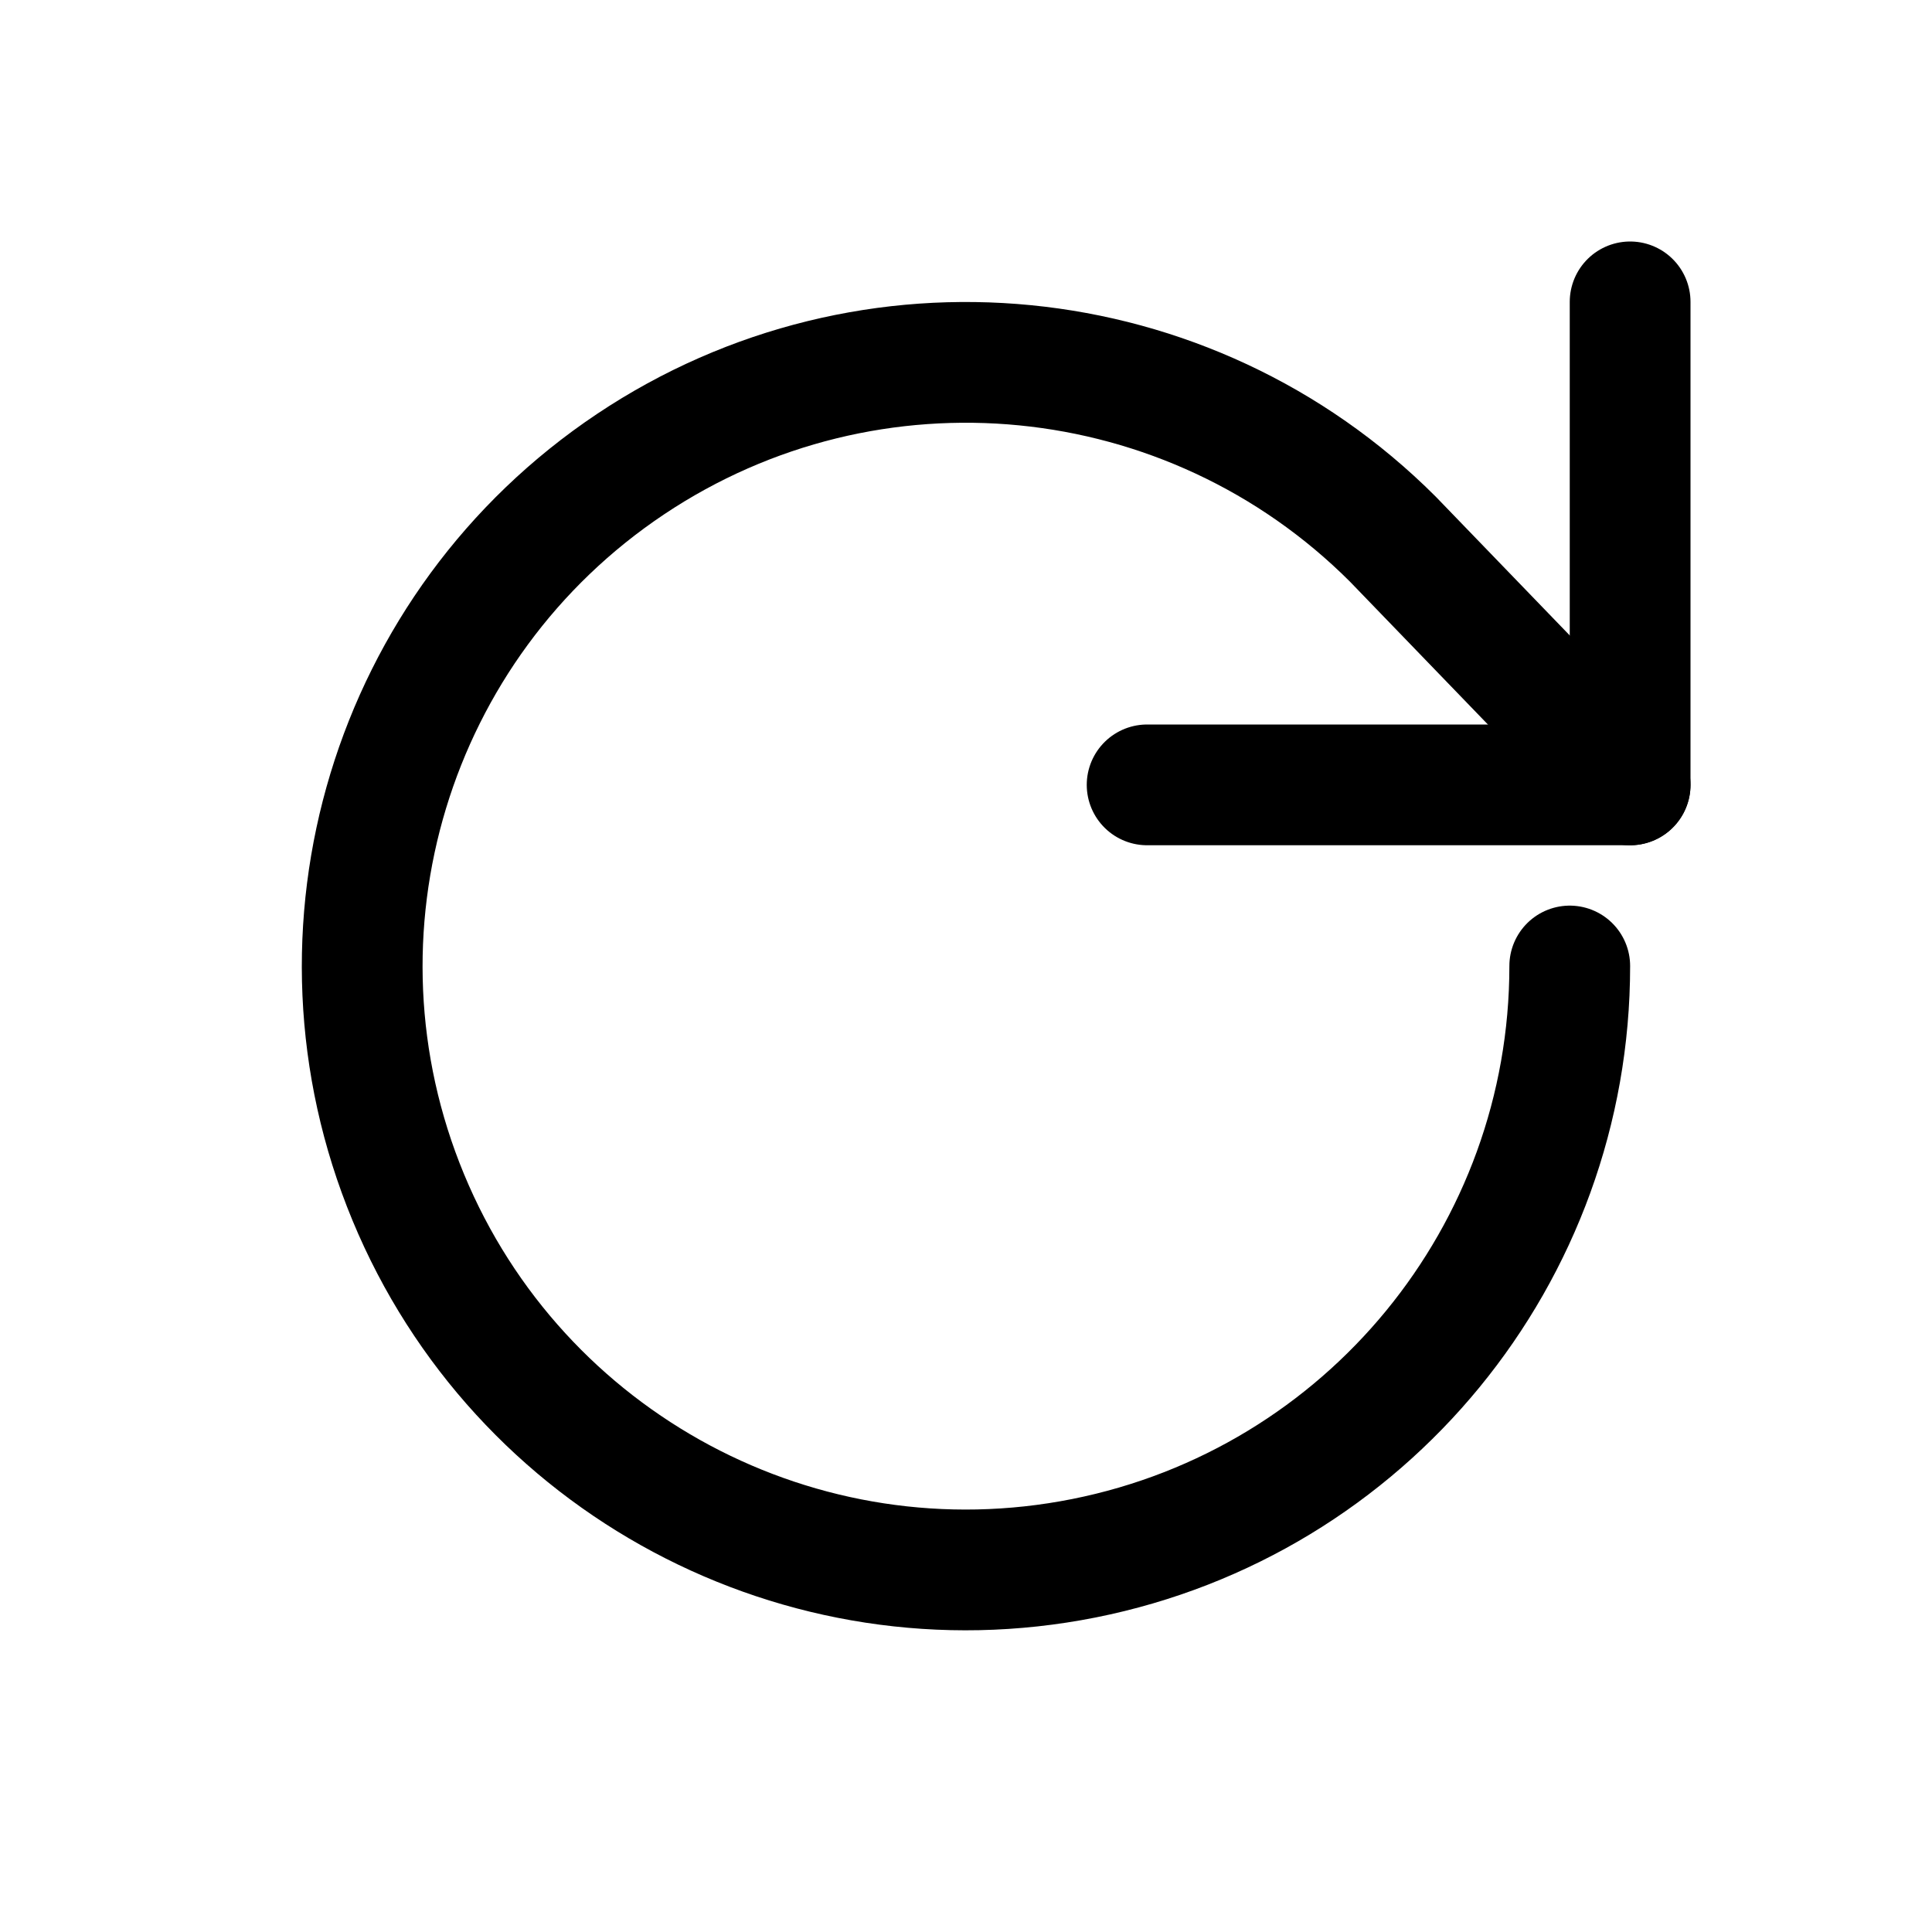
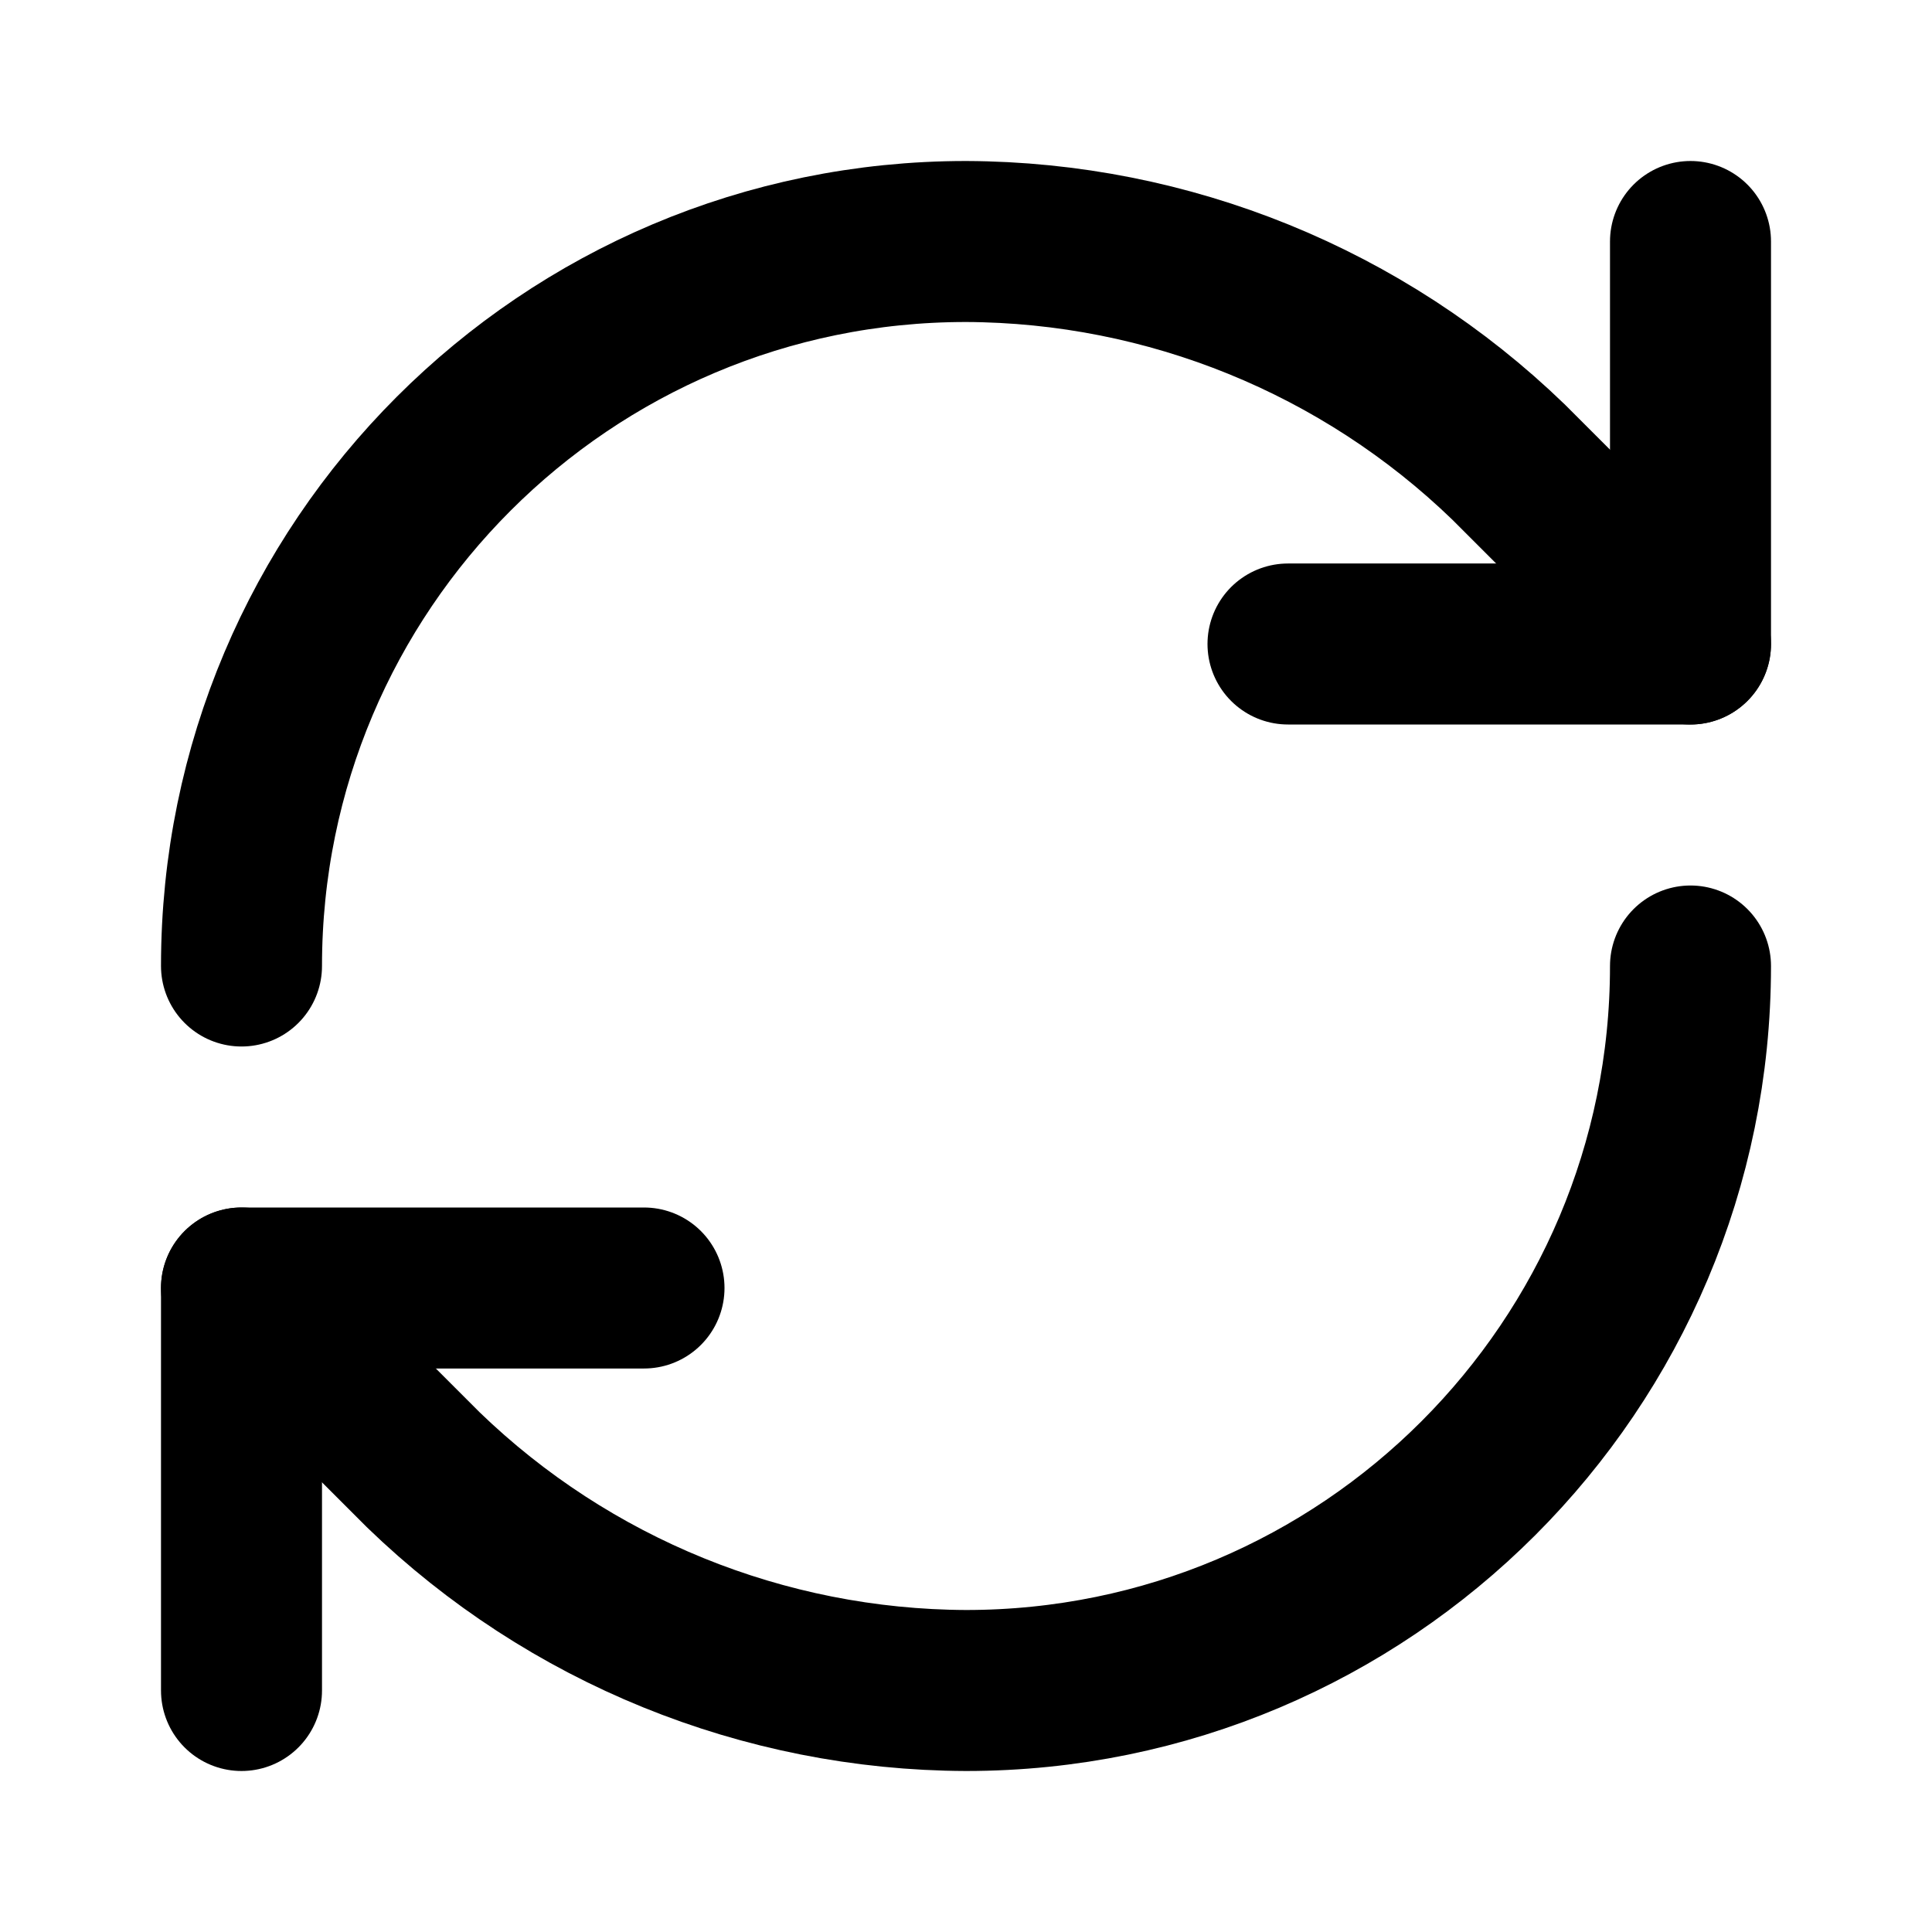
- <svg xmlns="http://www.w3.org/2000/svg" viewBox="0 0 32 32">
-   <g fill="none" stroke="#000000" stroke-linecap="round" stroke-linejoin="round" stroke-width="2">
-     <path d="M26 16a10 10 0 1 1-2.93-7.07L27 13" />
-     <path d="M27 5v8h-8" />
-   </g>
+ <svg xmlns="http://www.w3.org/2000/svg" viewBox="0 0 24 24" fill="none" stroke="#000000" stroke-width="2" stroke-linecap="round" stroke-linejoin="round">
+   <path d="M3 12a9 9 0 0 1 9-9 9.75 9.75 0 0 1 6.74 2.74L21 8" />
+   <path d="M21 3v5h-5" />
+   <path d="M21 12a9 9 0 0 1-9 9 9.75 9.75 0 0 1-6.74-2.74L3 16" />
+   <path d="M8 16H3v5" />
</svg>
